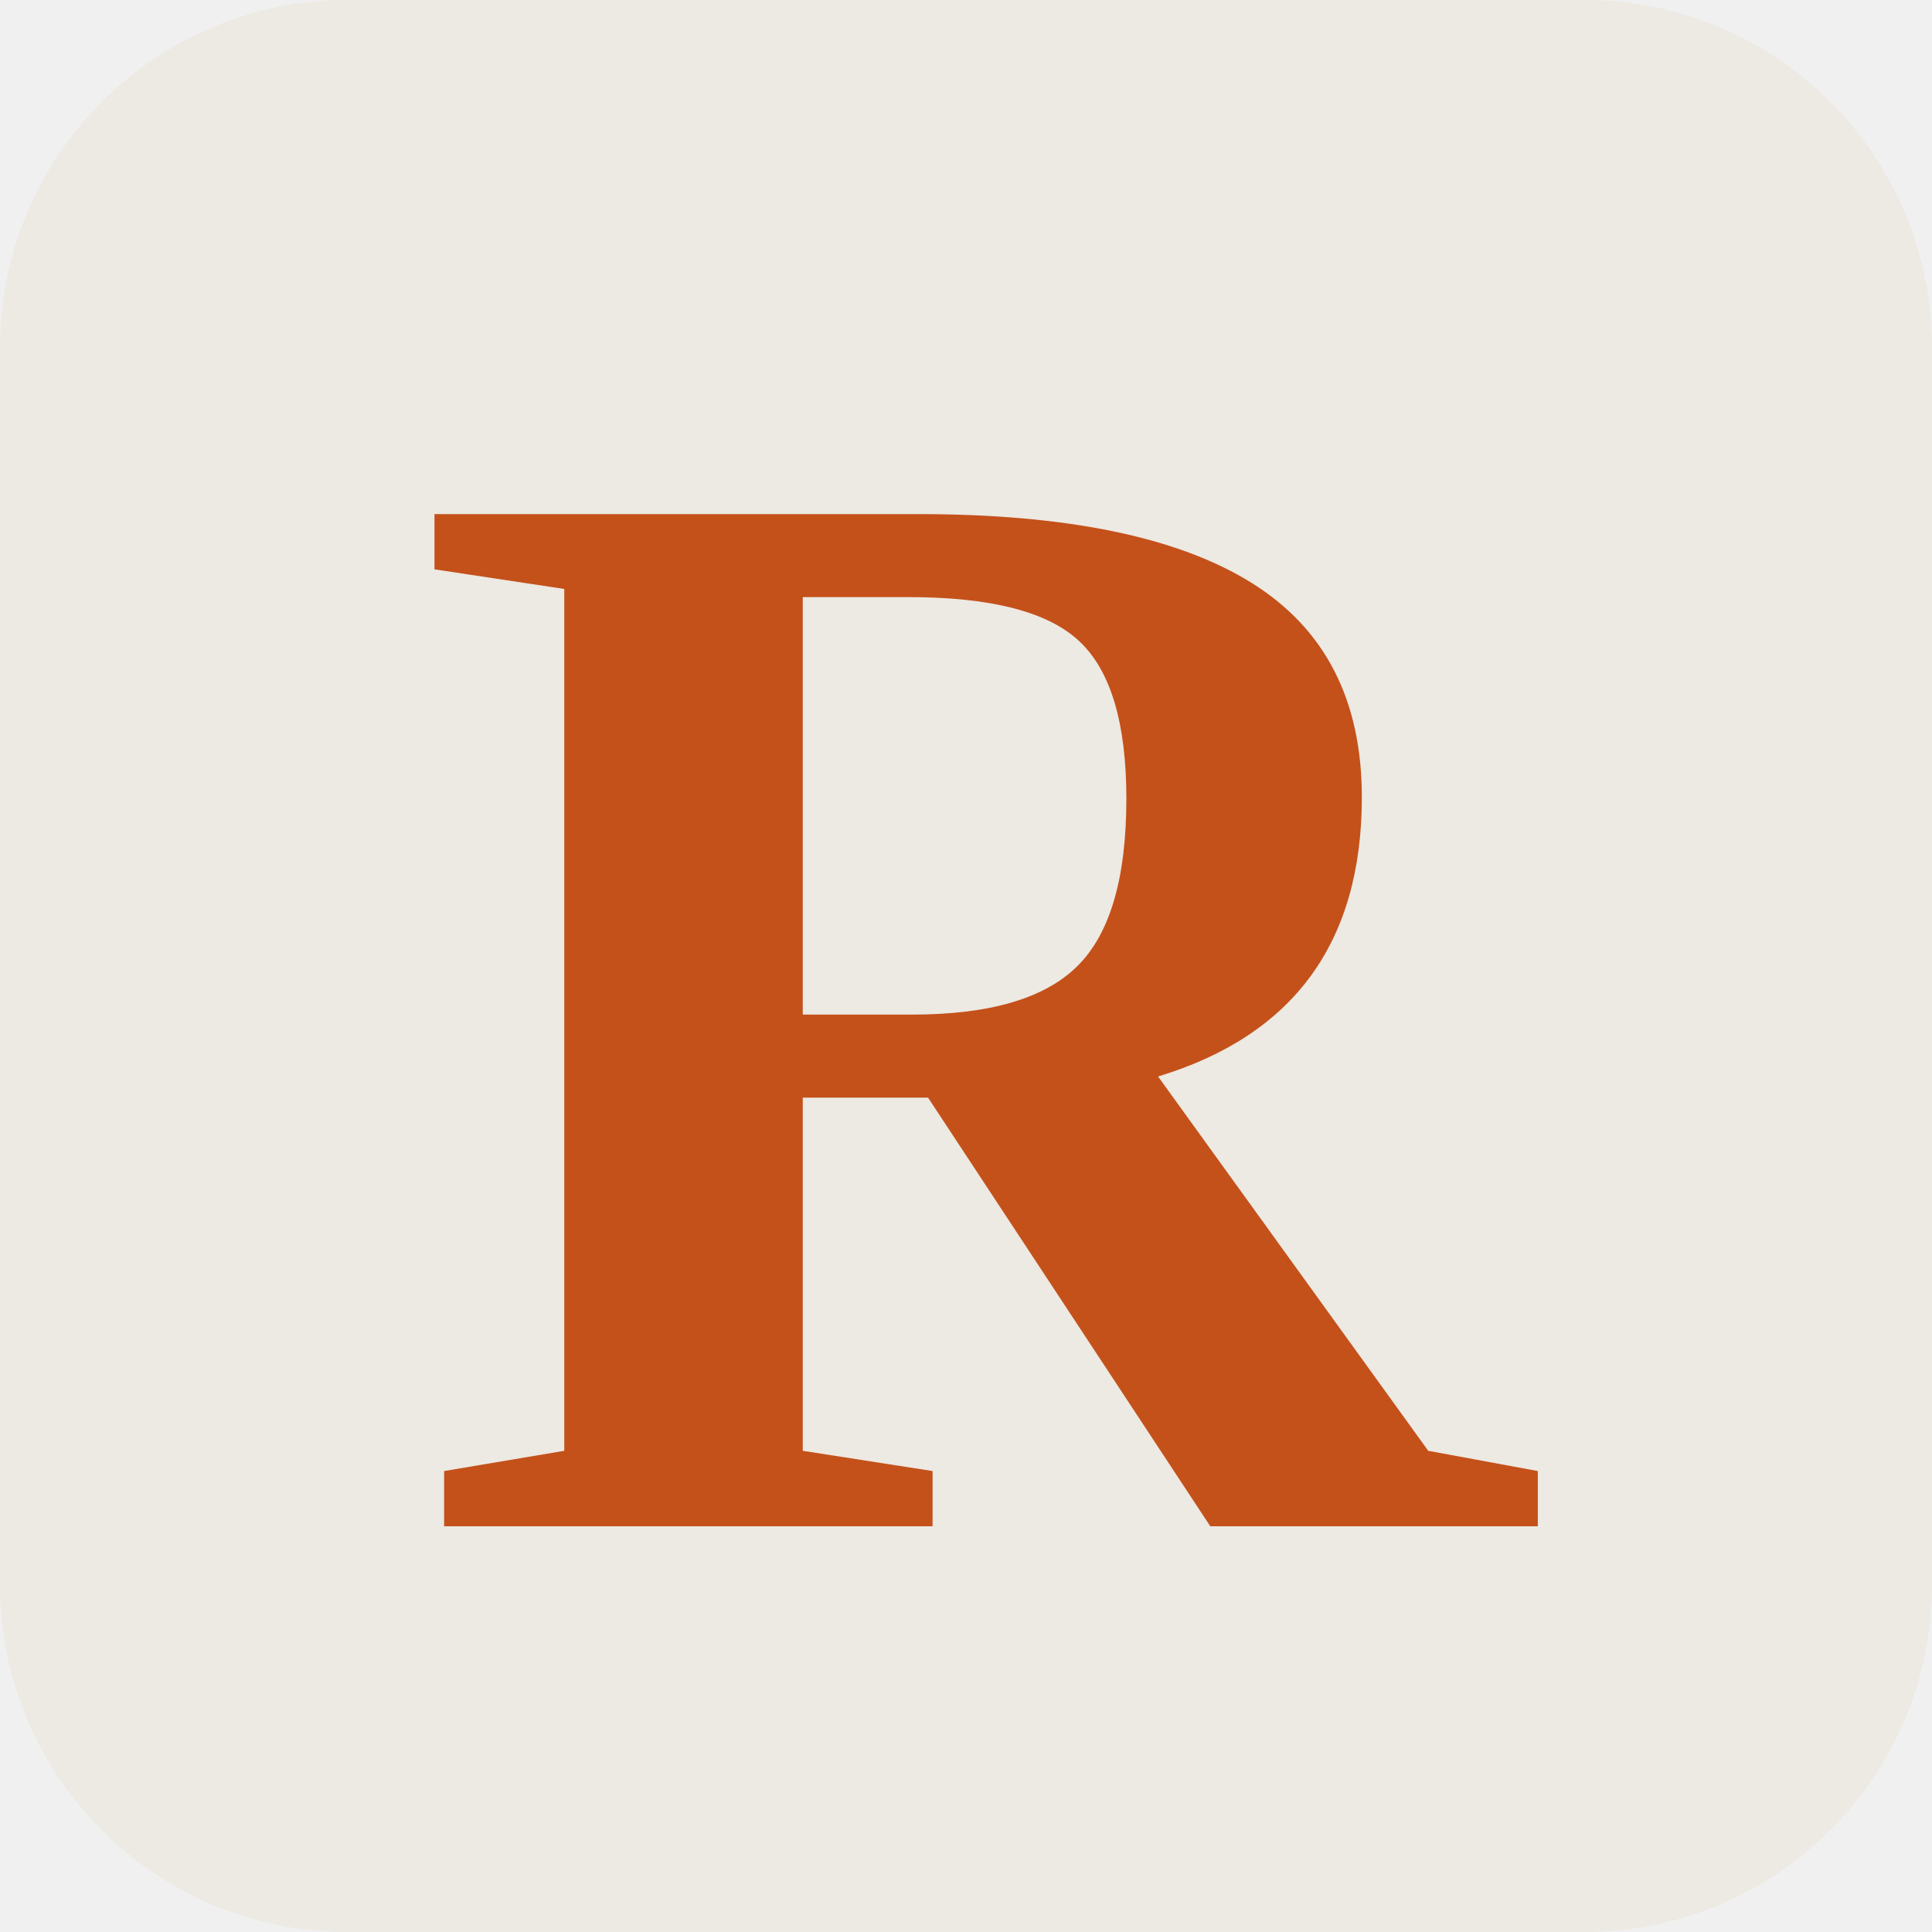
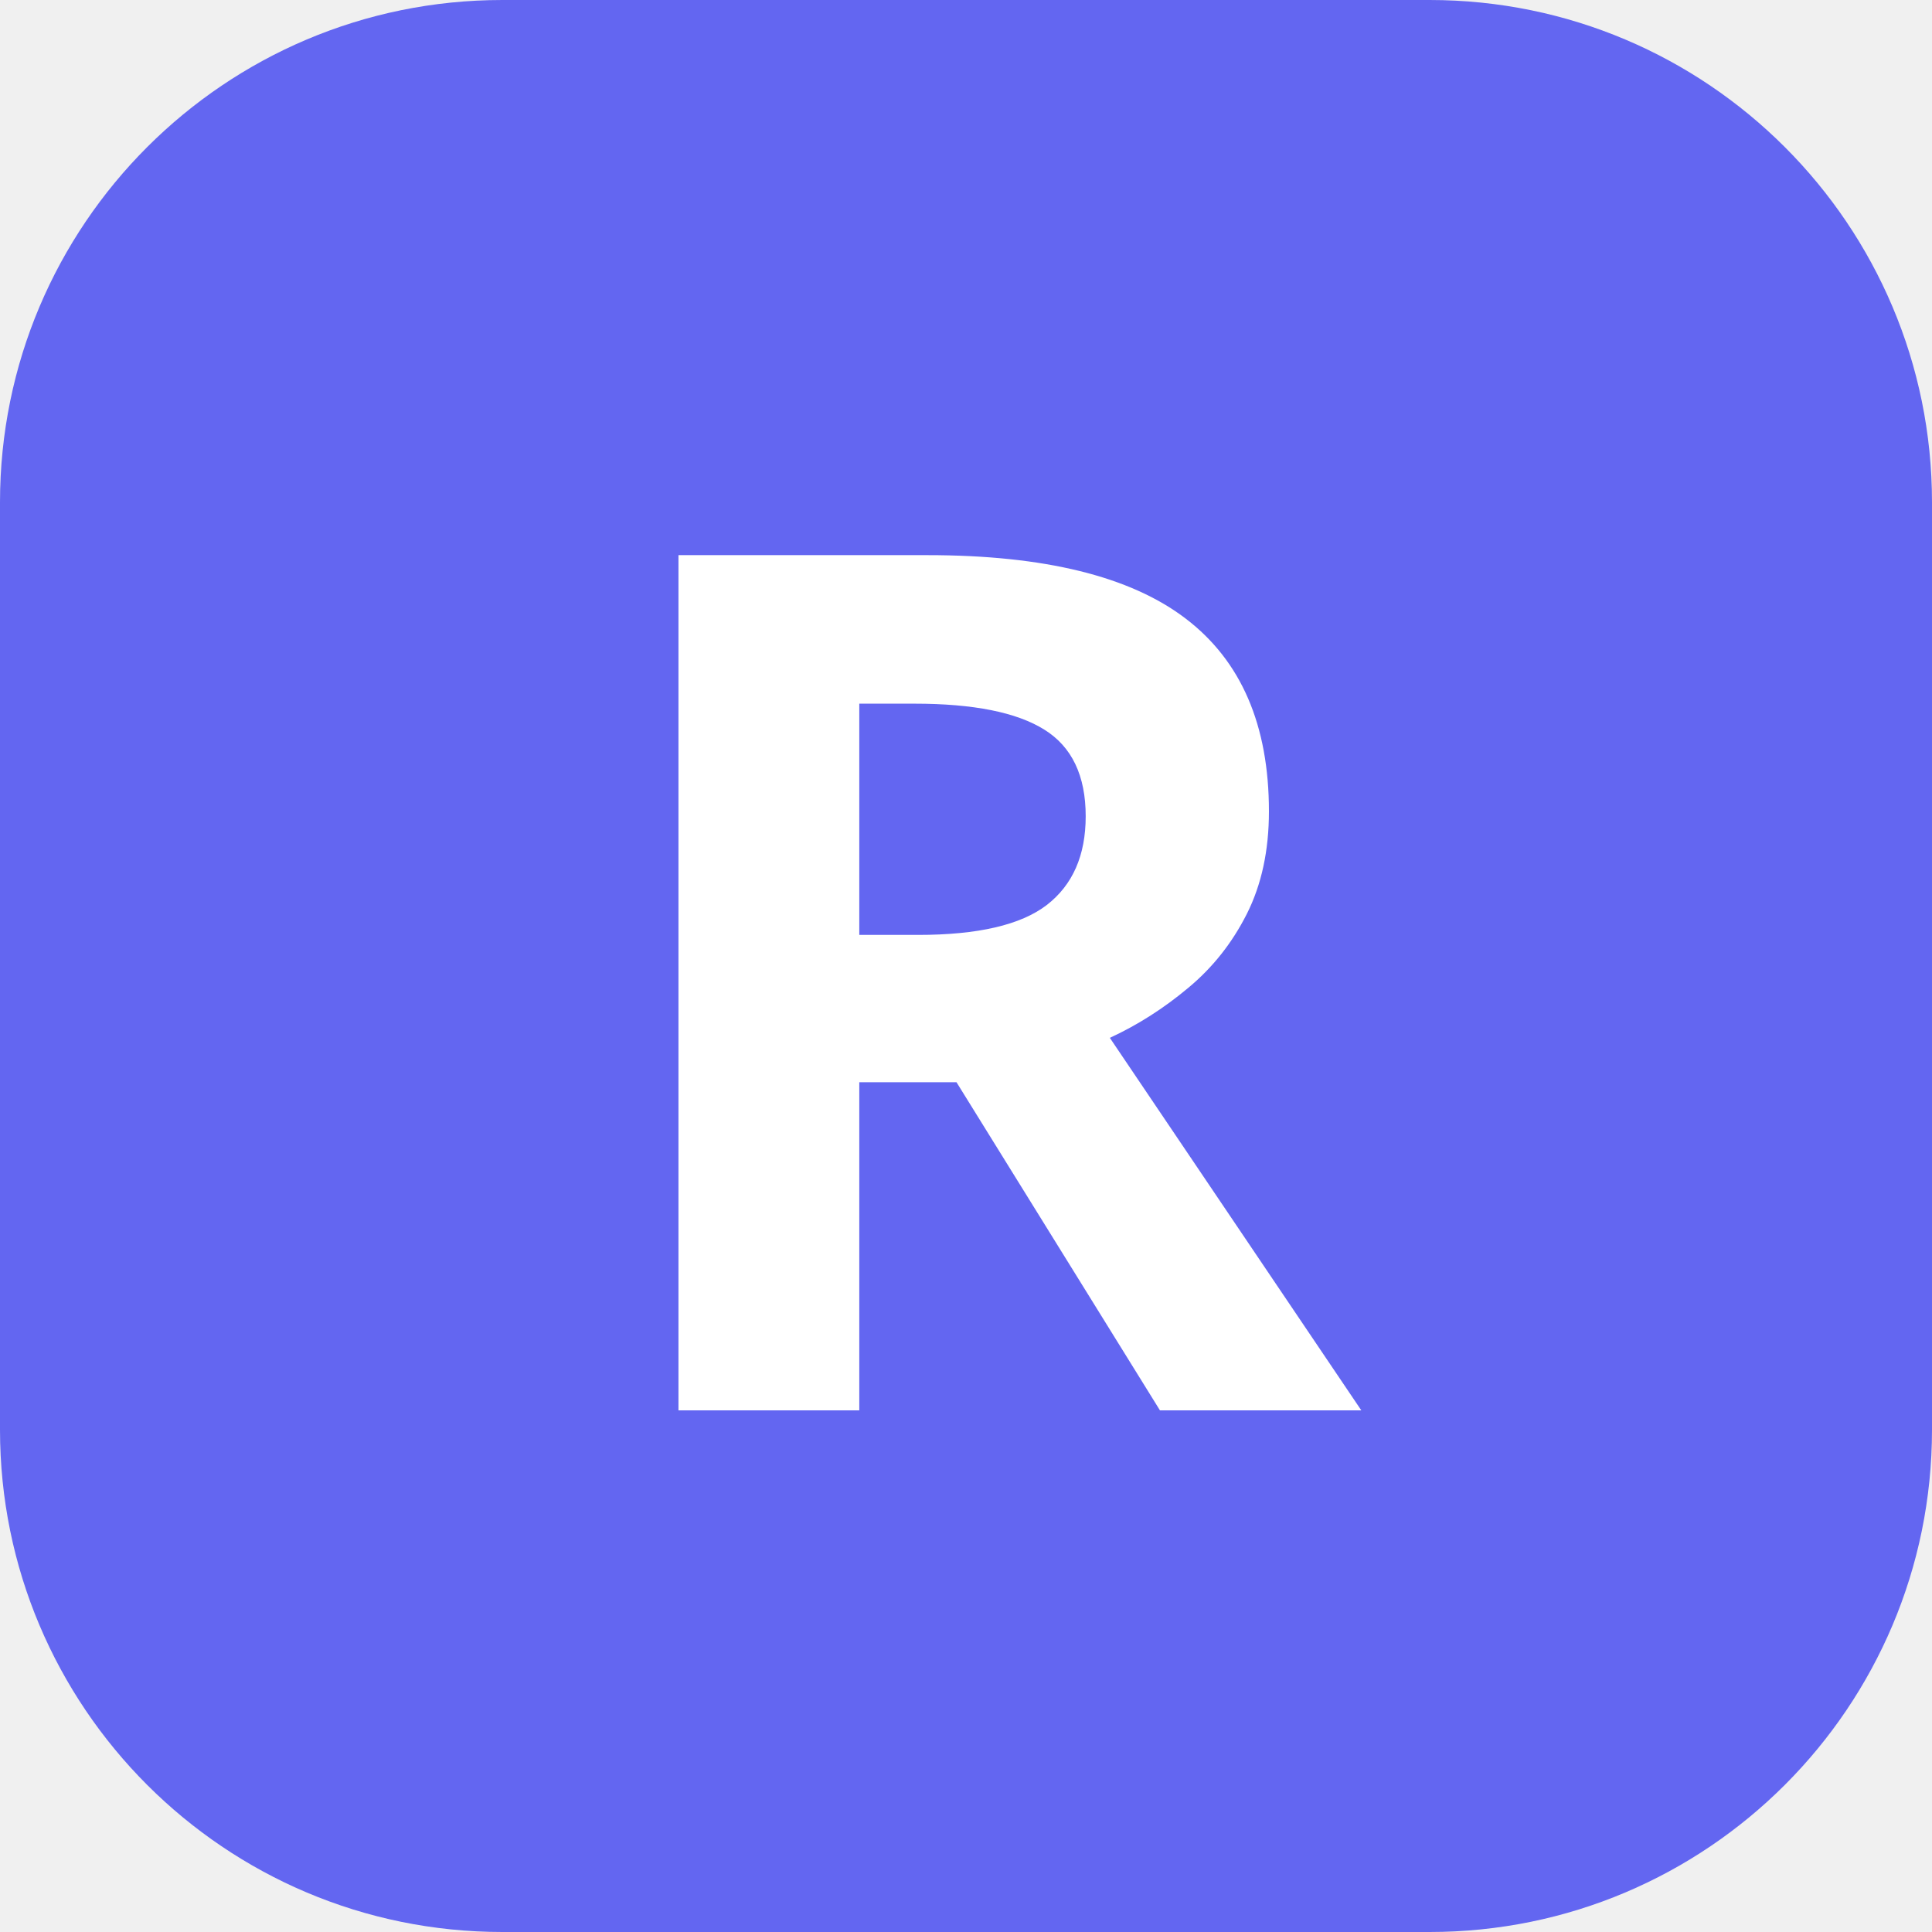
<svg xmlns="http://www.w3.org/2000/svg" viewBox="0 0 100 100">
-   <rect width="100" height="100" rx="18" fill="#EDE9E3" />
-   <text x="50" y="79" font-family="Lora, Georgia, 'Times New Roman', serif" font-size="80" font-weight="700" fill="#C4511A" text-anchor="middle" dominant-baseline="auto">R</text>
+   <rect width="100" height="100" rx="26" fill="#6366F1" />
+   <text x="50" y="73" font-family="'DM Sans', system-ui, sans-serif" font-size="62" font-weight="700" fill="#FFFFFF" text-anchor="middle" dominant-baseline="auto">R</text>
</svg>
